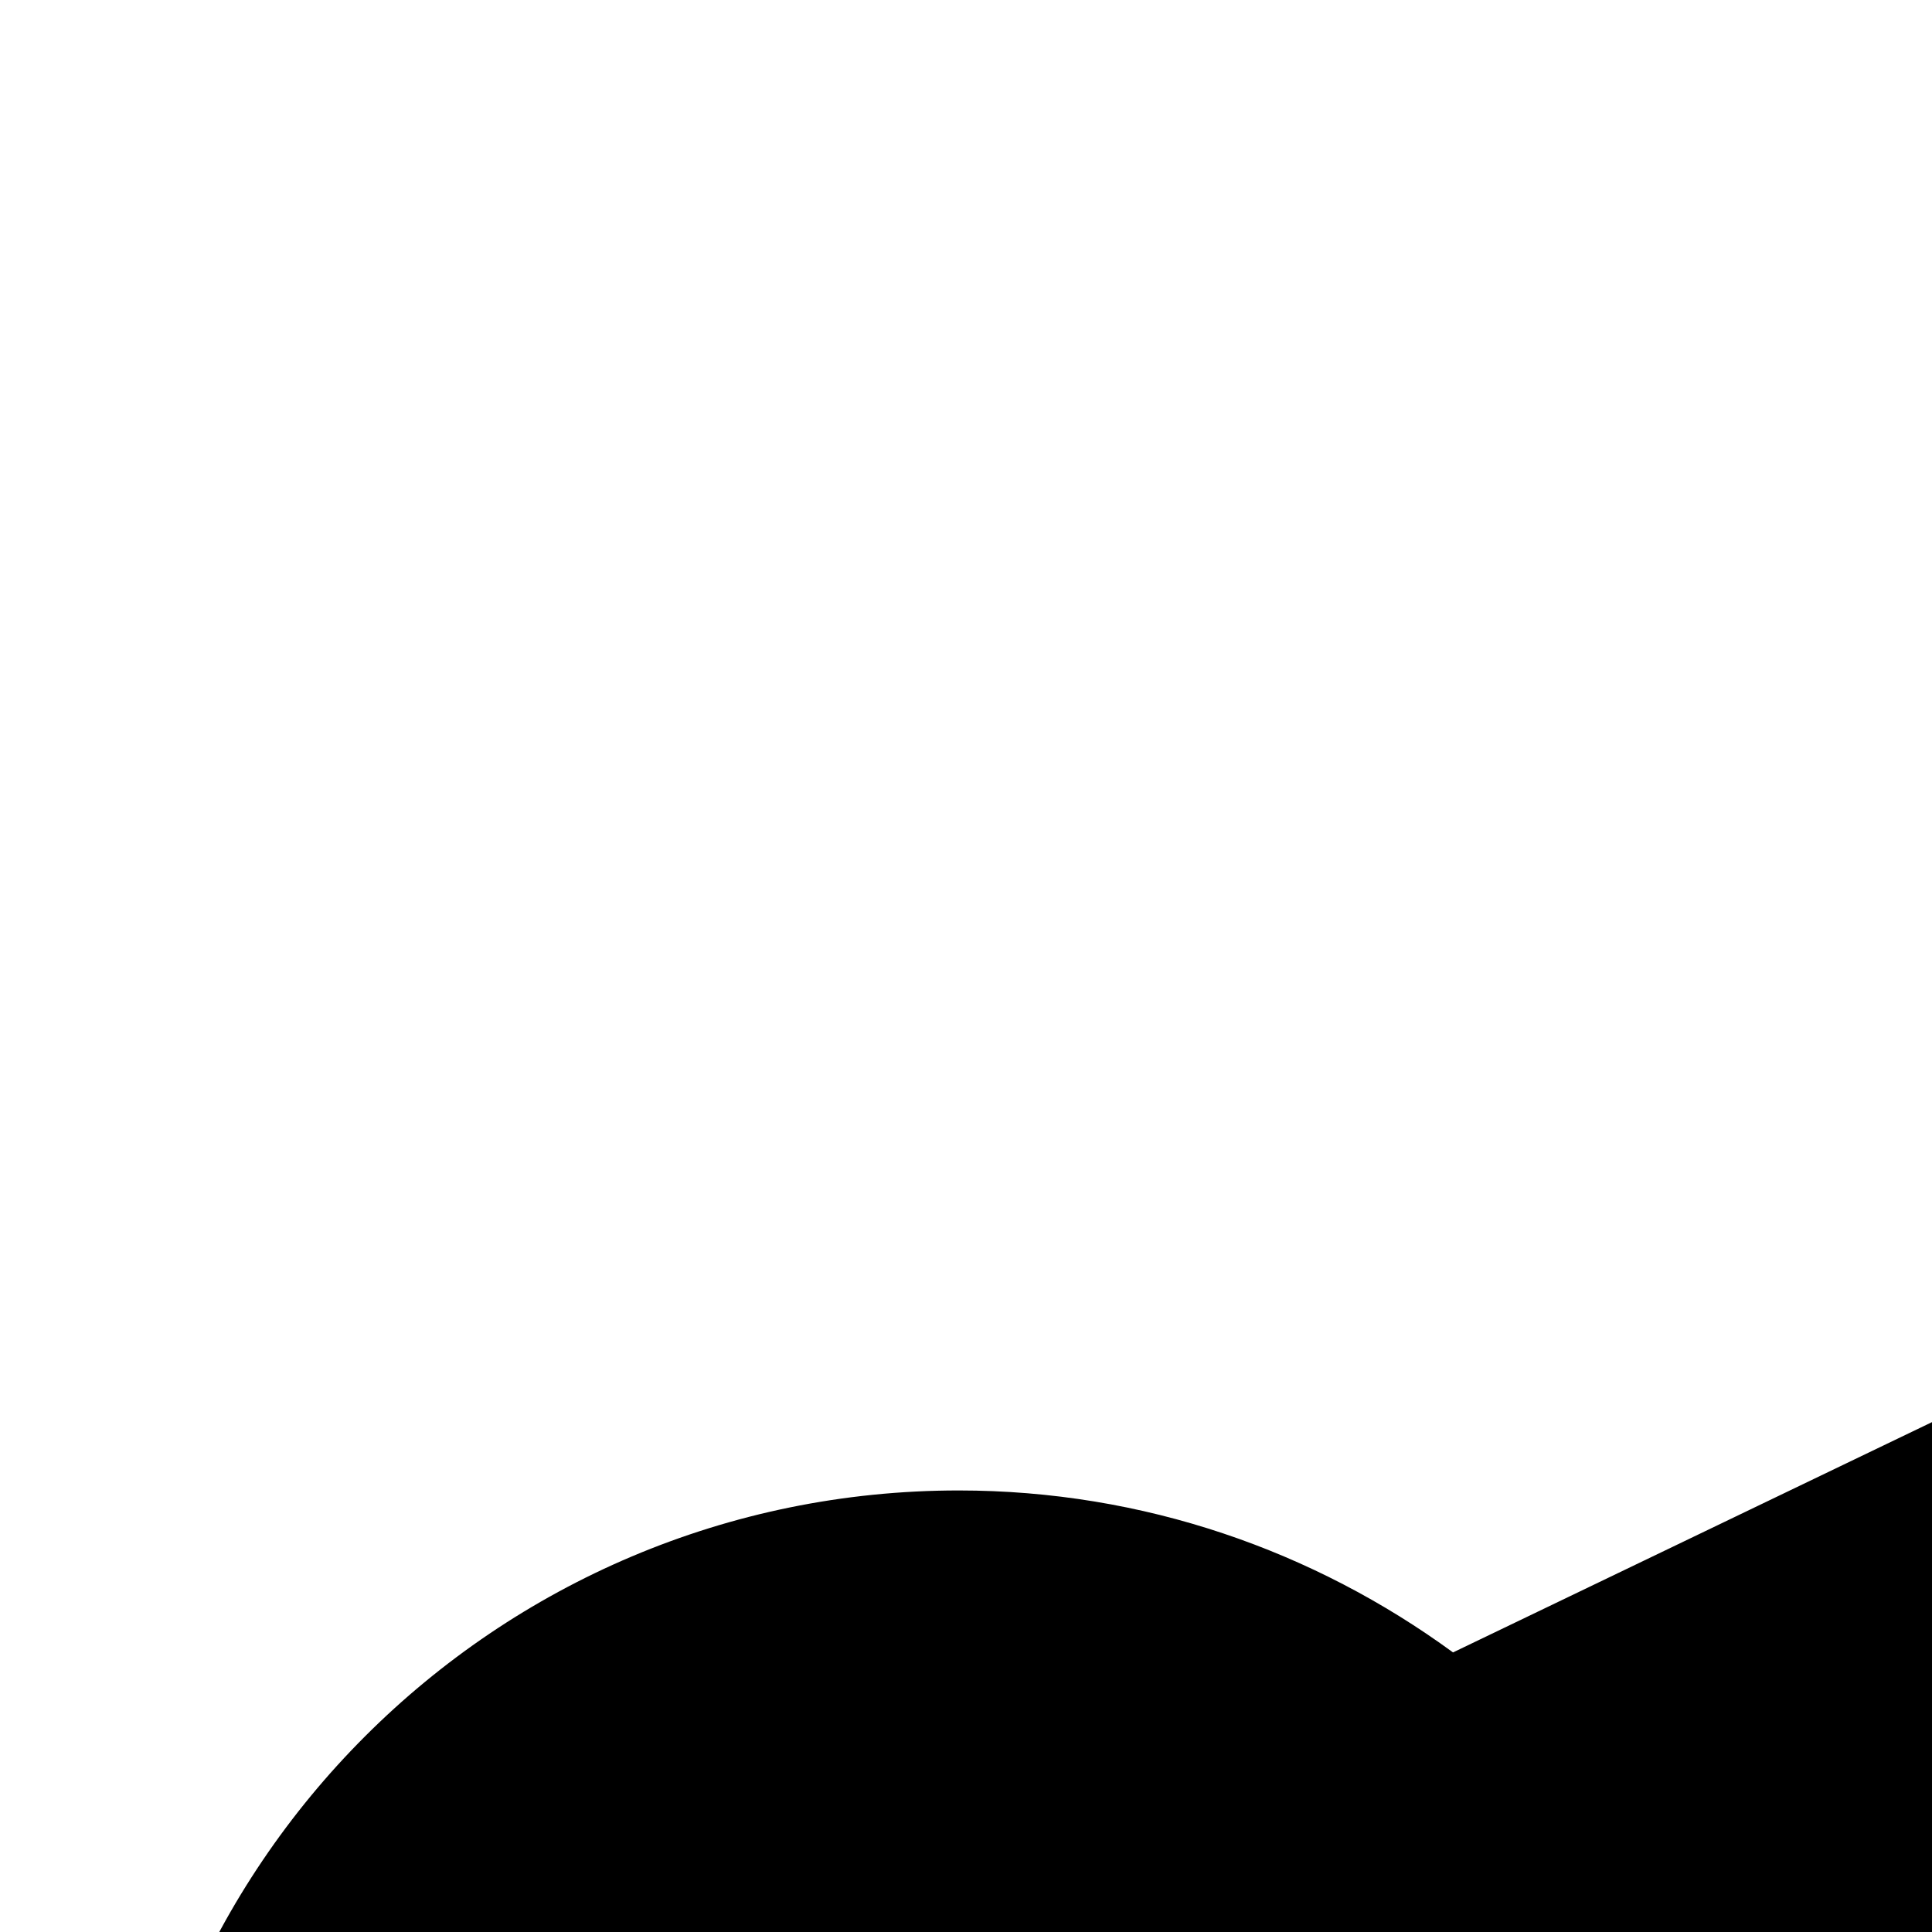
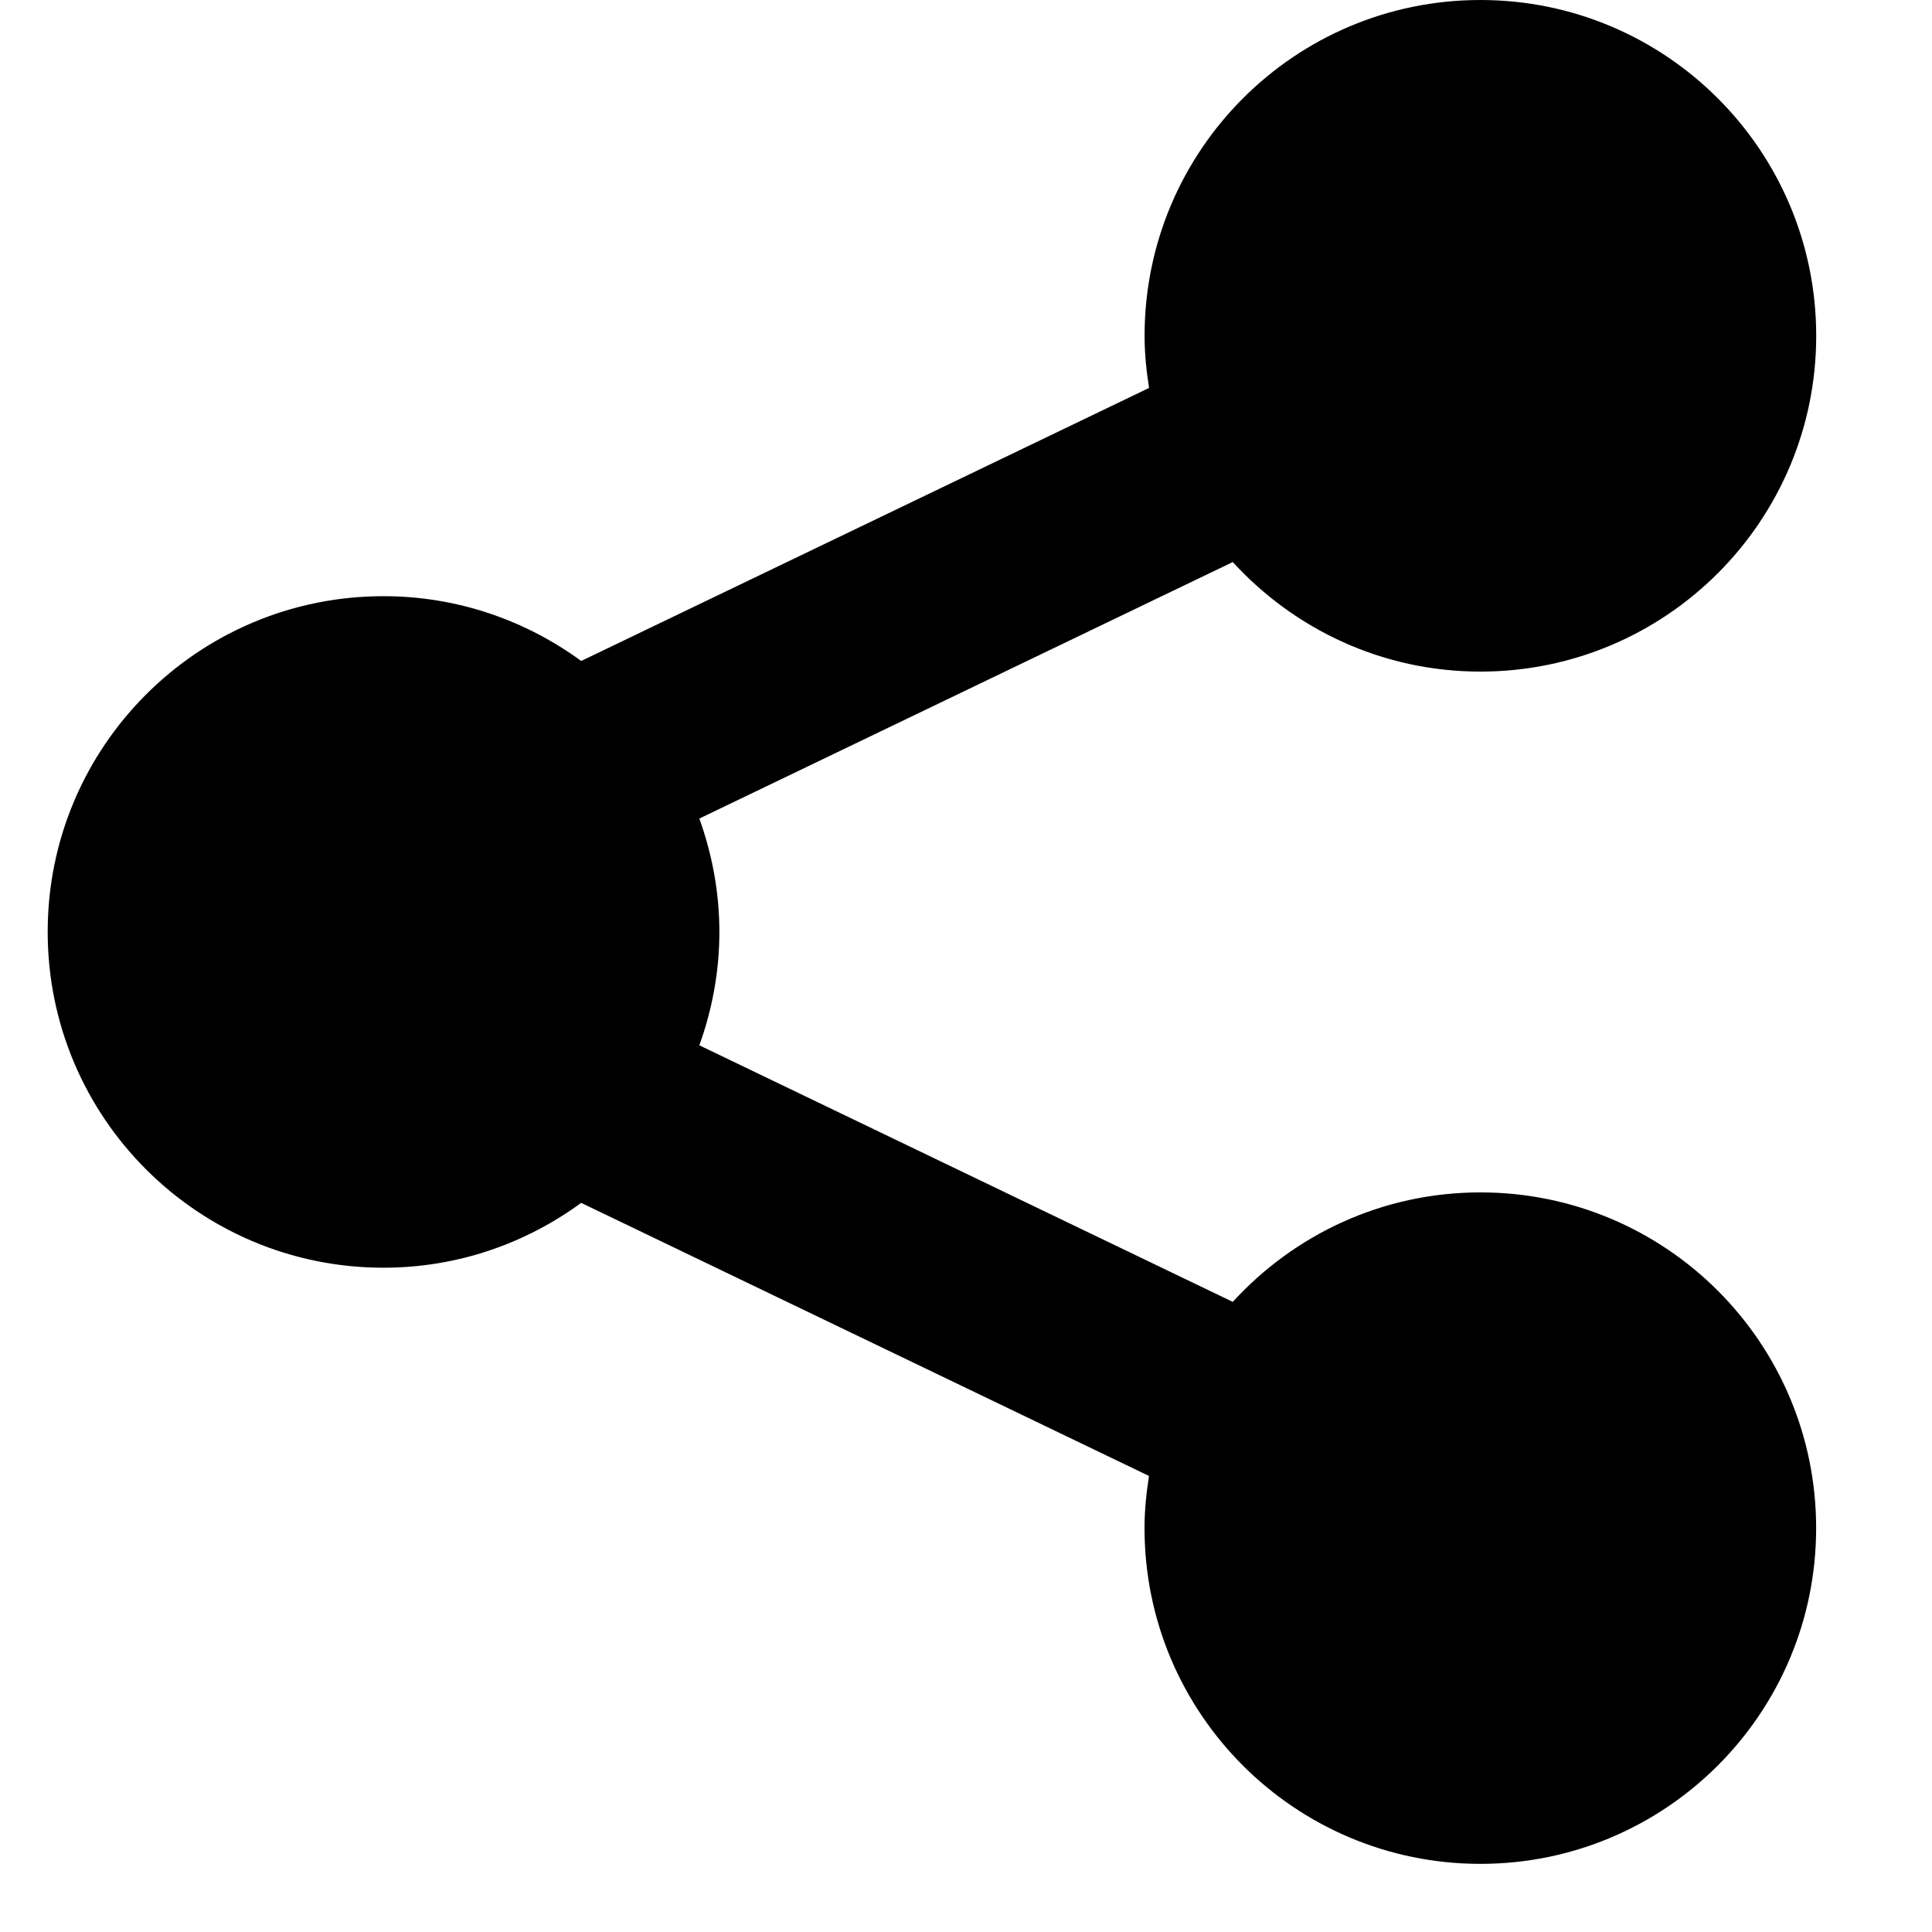
- <svg xmlns="http://www.w3.org/2000/svg" width="100%" height="100%" viewBox="0 0 24 24">
-   <path d="M0 0h24v24H0z" fill="none" />
+ <svg xmlns="http://www.w3.org/2000/svg" fill="#000000" viewBox="0 0 60 60">
  <path d="M45.975,37.031c-3.049,0-5.783,1.314-7.69,3.4l-16.566-7.968c0.396-1.103,0.622-2.282,0.622-3.521   c0-1.237-0.227-2.418-0.622-3.521l16.566-7.966c1.907,2.085,4.644,3.402,7.69,3.402c5.759,0,10.429-4.669,10.429-10.428   C56.404,4.669,51.734,0,45.975,0c-5.76,0-10.429,4.669-10.429,10.429c0,0.552,0.056,1.09,0.139,1.619l-17.635,8.479   c-1.724-1.26-3.842-2.012-6.141-2.012c-5.759,0-10.428,4.668-10.428,10.425c0,5.762,4.669,10.43,10.428,10.43   c2.299,0,4.417-0.752,6.14-2.014l17.634,8.481c-0.082,0.529-0.139,1.067-0.139,1.619c0,5.76,4.67,10.428,10.43,10.428   c5.759,0,10.428-4.668,10.428-10.428C56.402,41.697,51.734,37.031,45.975,37.031z" />
</svg>
